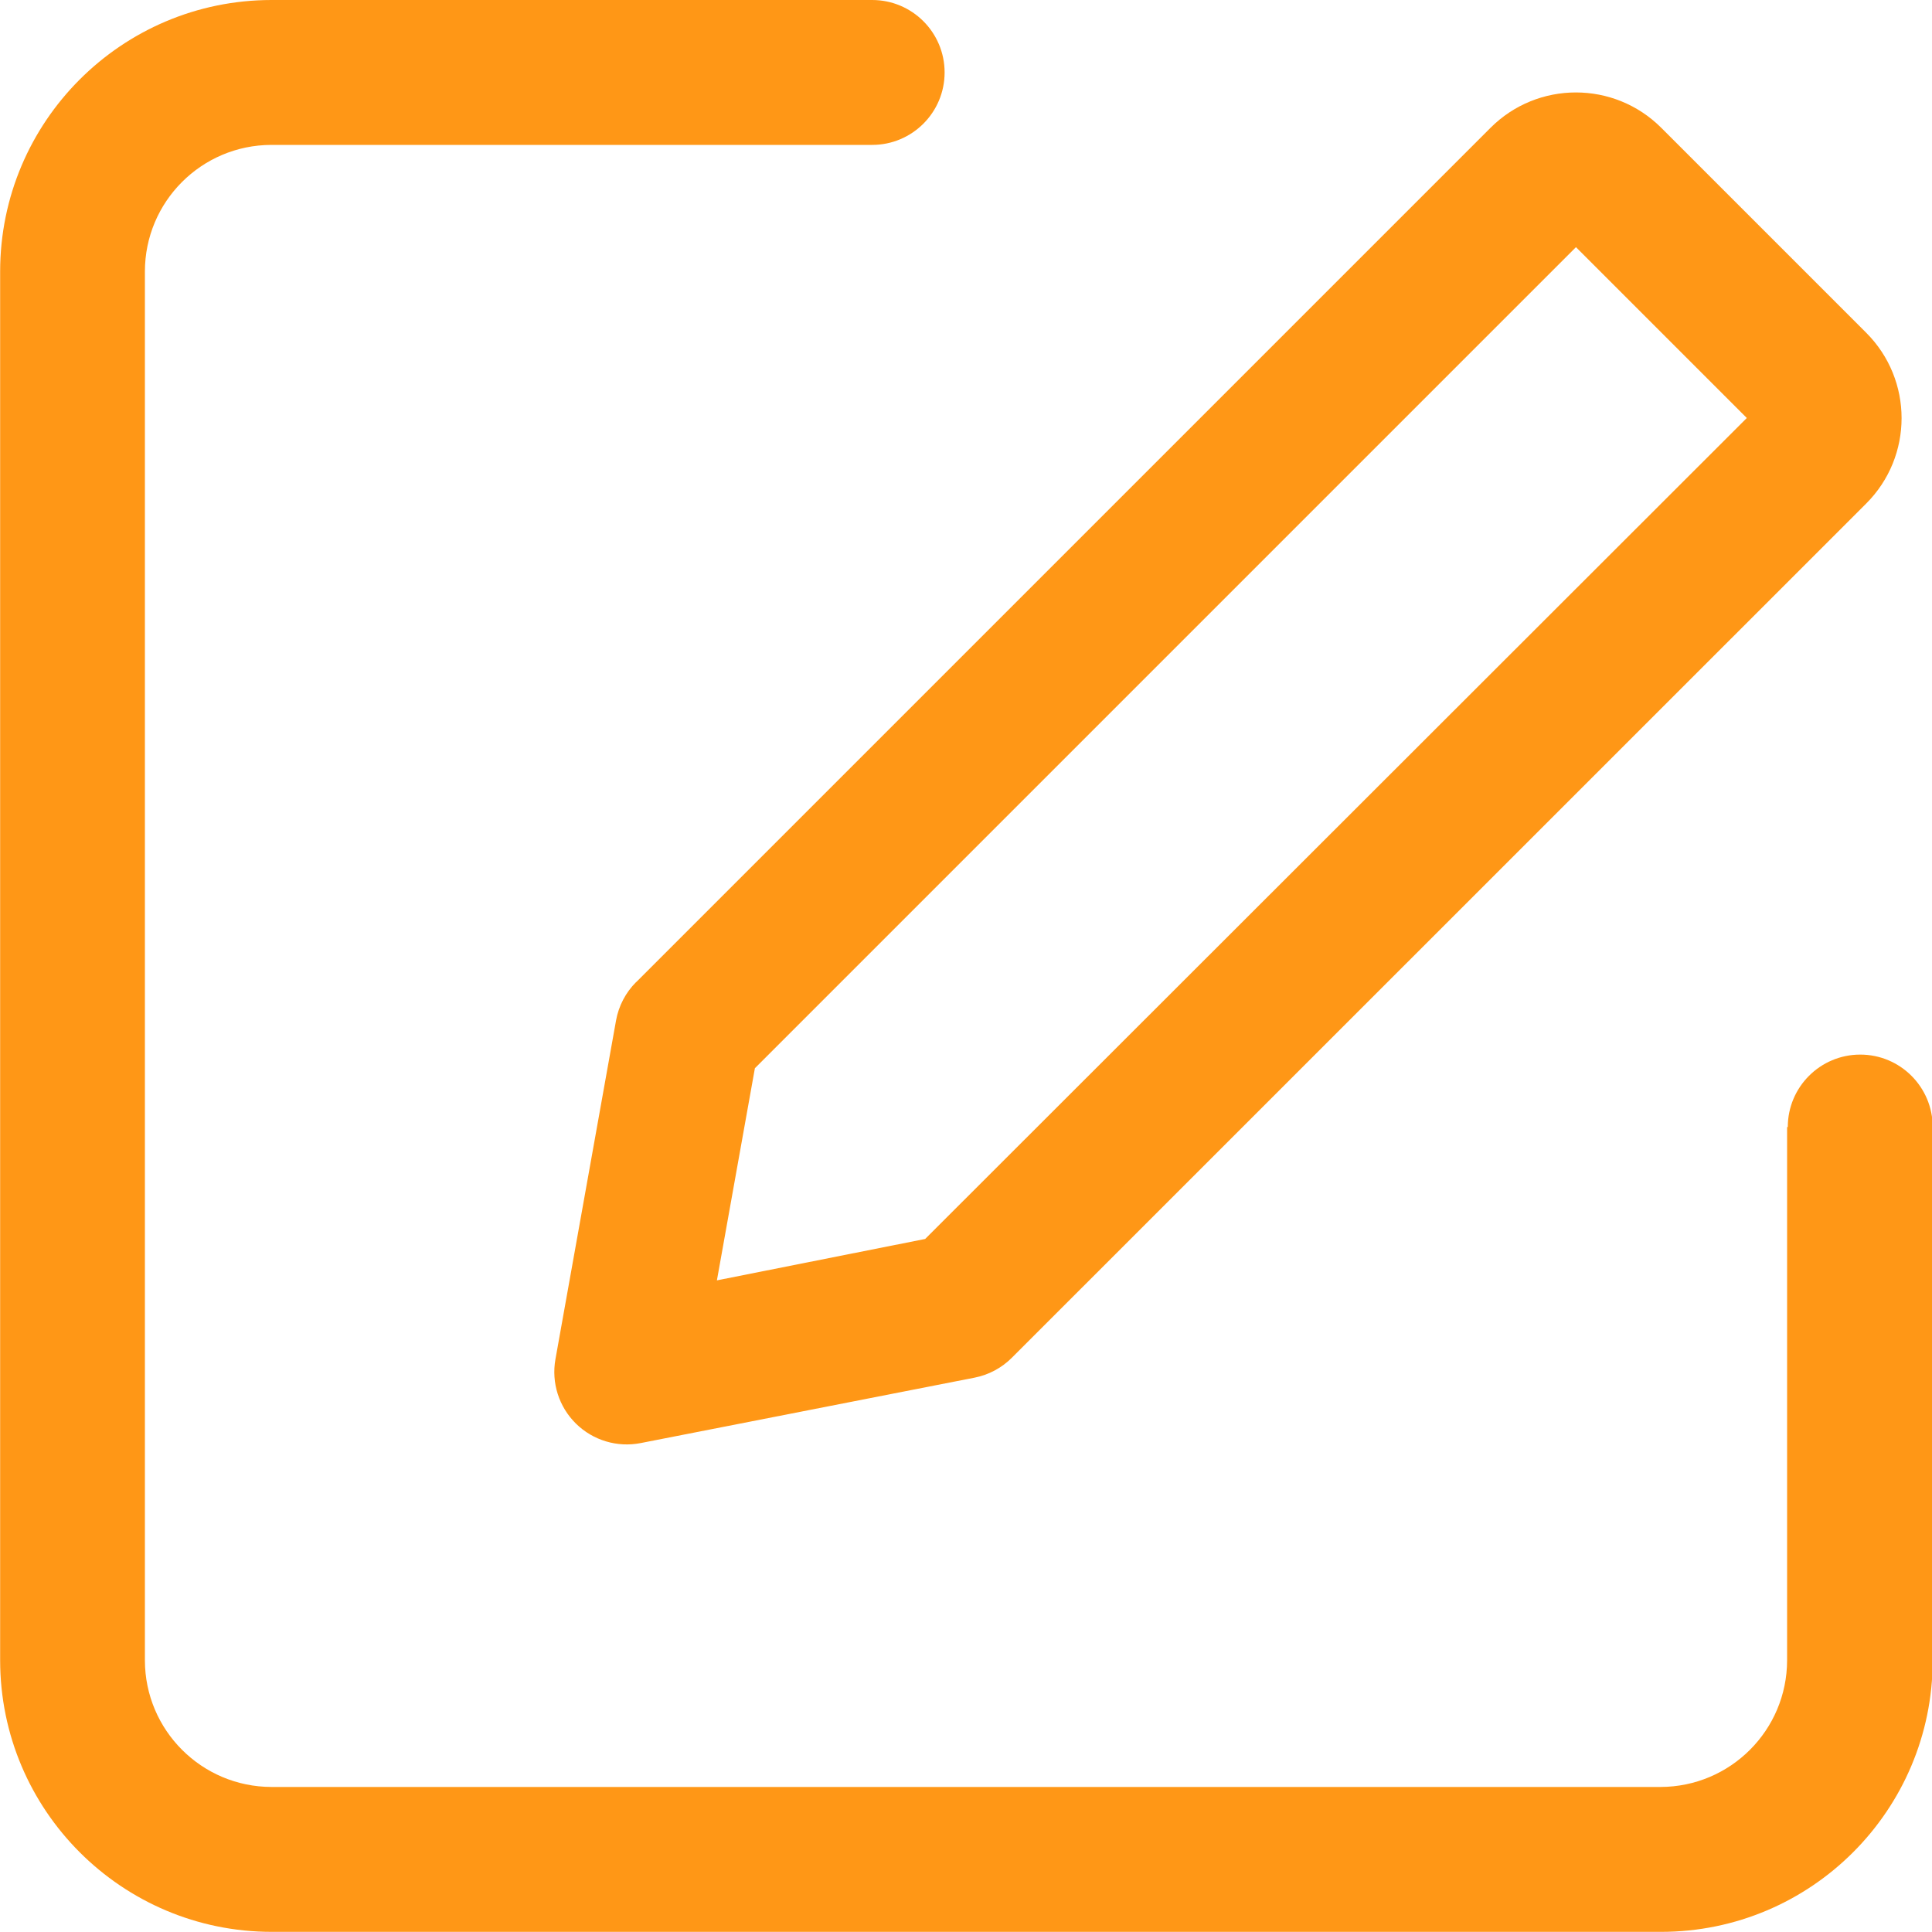
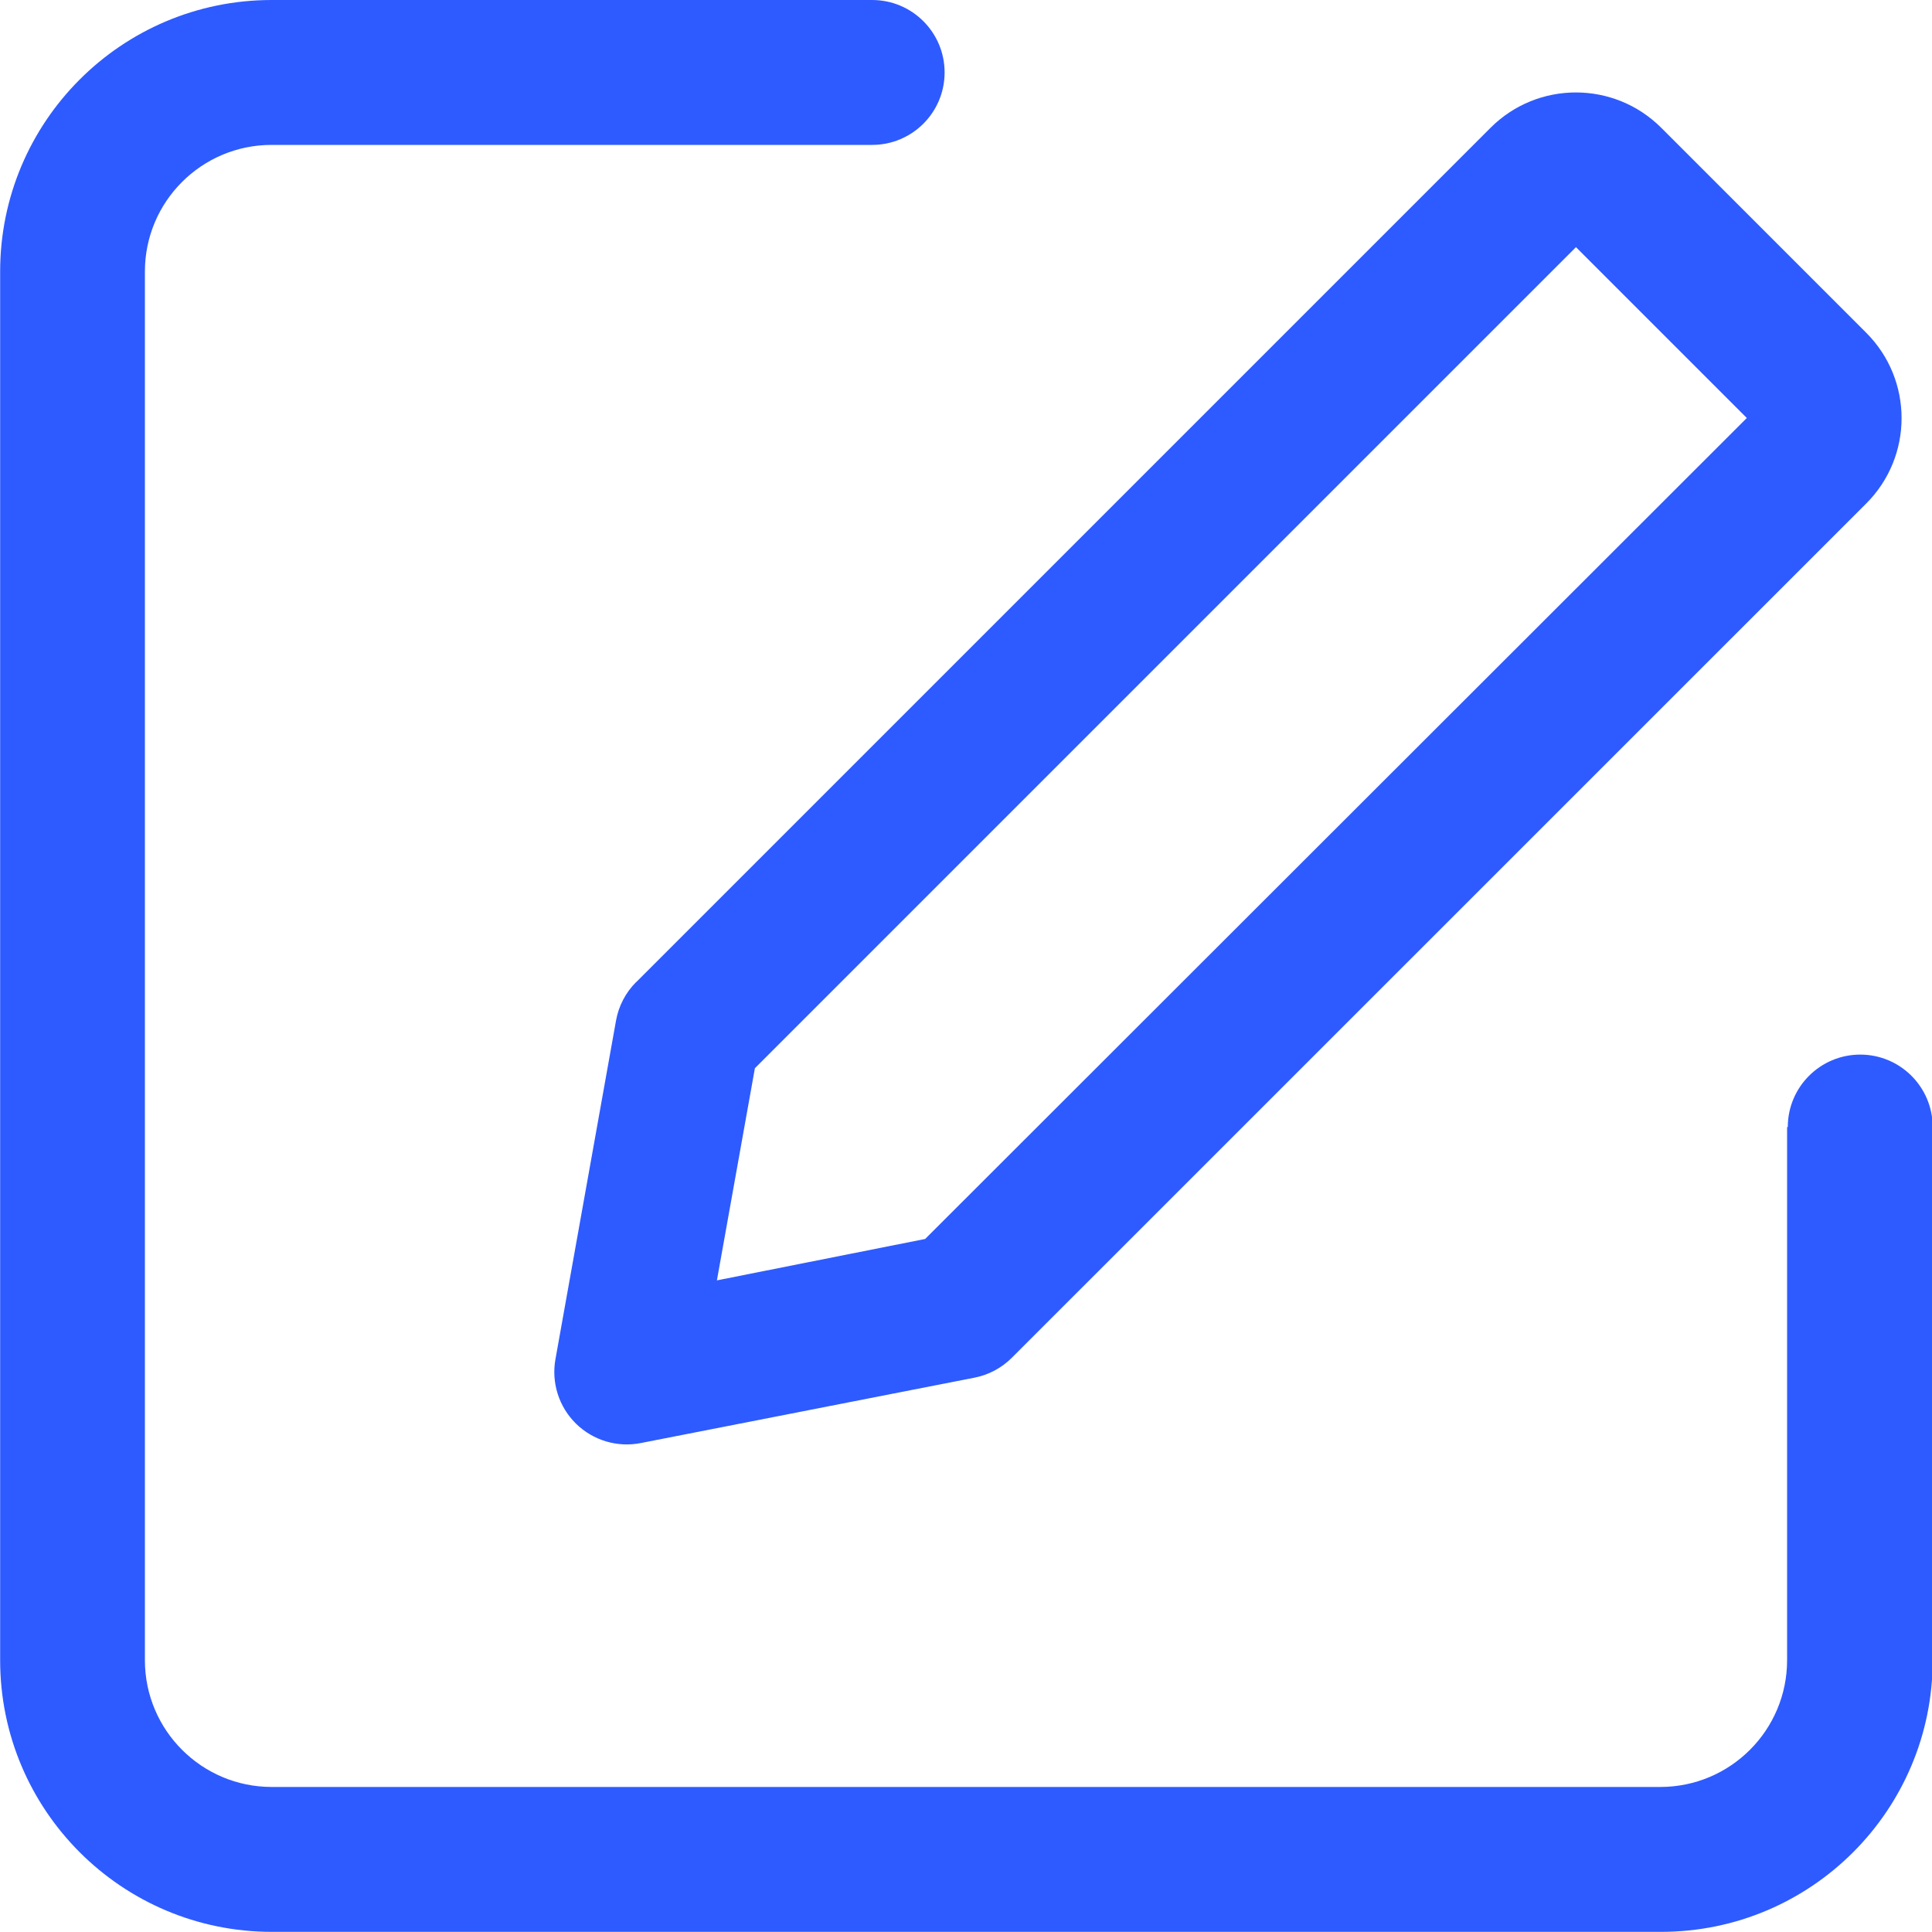
<svg xmlns="http://www.w3.org/2000/svg" width="14" height="14" viewBox="0 0 14 14">
  <g id="Button_bj" transform="translate(-46.545 -46.546)">
-     <path id="路径_3144" data-name="路径 3144" d="M59.5,54.713a.525.525,0,0,1,1.05,0v3.864a1.969,1.969,0,0,1-1.968,1.968H48.514a1.969,1.969,0,0,1-1.968-1.968V48.514a1.968,1.968,0,0,1,1.966-1.968h4.353a.525.525,0,1,1,0,1.05H48.511a.918.918,0,0,0-.916.918V58.577a.919.919,0,0,0,.918.918H58.577a.919.919,0,0,0,.918-.918V54.713Z" fill="#ff9716" />
-     <path id="路径_3145" data-name="路径 3145" d="M315.112,98.163l-.275,1.536,1.509-.3L322.3,93.45l-1.238-1.238-5.95,5.95Zm-.859-.626,6.19-6.19a.875.875,0,0,1,1.237,0l1.485,1.485a.875.875,0,0,1,0,1.238l-6.191,6.19a.525.525,0,0,1-.27.144l-2.419.474a.525.525,0,0,1-.618-.608l.439-2.454a.525.525,0,0,1,.146-.279Z" transform="translate(-263.097 -43.875)" fill="#ff9716" />
+     <path id="路径_3144" data-name="路径 3144" d="M59.5,54.713a.525.525,0,0,1,1.05,0v3.864a1.969,1.969,0,0,1-1.968,1.968H48.514a1.969,1.969,0,0,1-1.968-1.968V48.514a1.968,1.968,0,0,1,1.966-1.968h4.353a.525.525,0,1,1,0,1.05H48.511a.918.918,0,0,0-.916.918V58.577a.919.919,0,0,0,.918.918H58.577a.919.919,0,0,0,.918-.918V54.713Z" fill="#2e5bff" />
+     <path id="路径_3145" data-name="路径 3145" d="M315.112,98.163l-.275,1.536,1.509-.3L322.3,93.45l-1.238-1.238-5.95,5.95Zm-.859-.626,6.19-6.19a.875.875,0,0,1,1.237,0l1.485,1.485a.875.875,0,0,1,0,1.238l-6.191,6.19a.525.525,0,0,1-.27.144l-2.419.474a.525.525,0,0,1-.618-.608l.439-2.454a.525.525,0,0,1,.146-.279Z" transform="translate(-263.097 -43.875)" fill="#2e5bff" />
  </g>
</svg>
